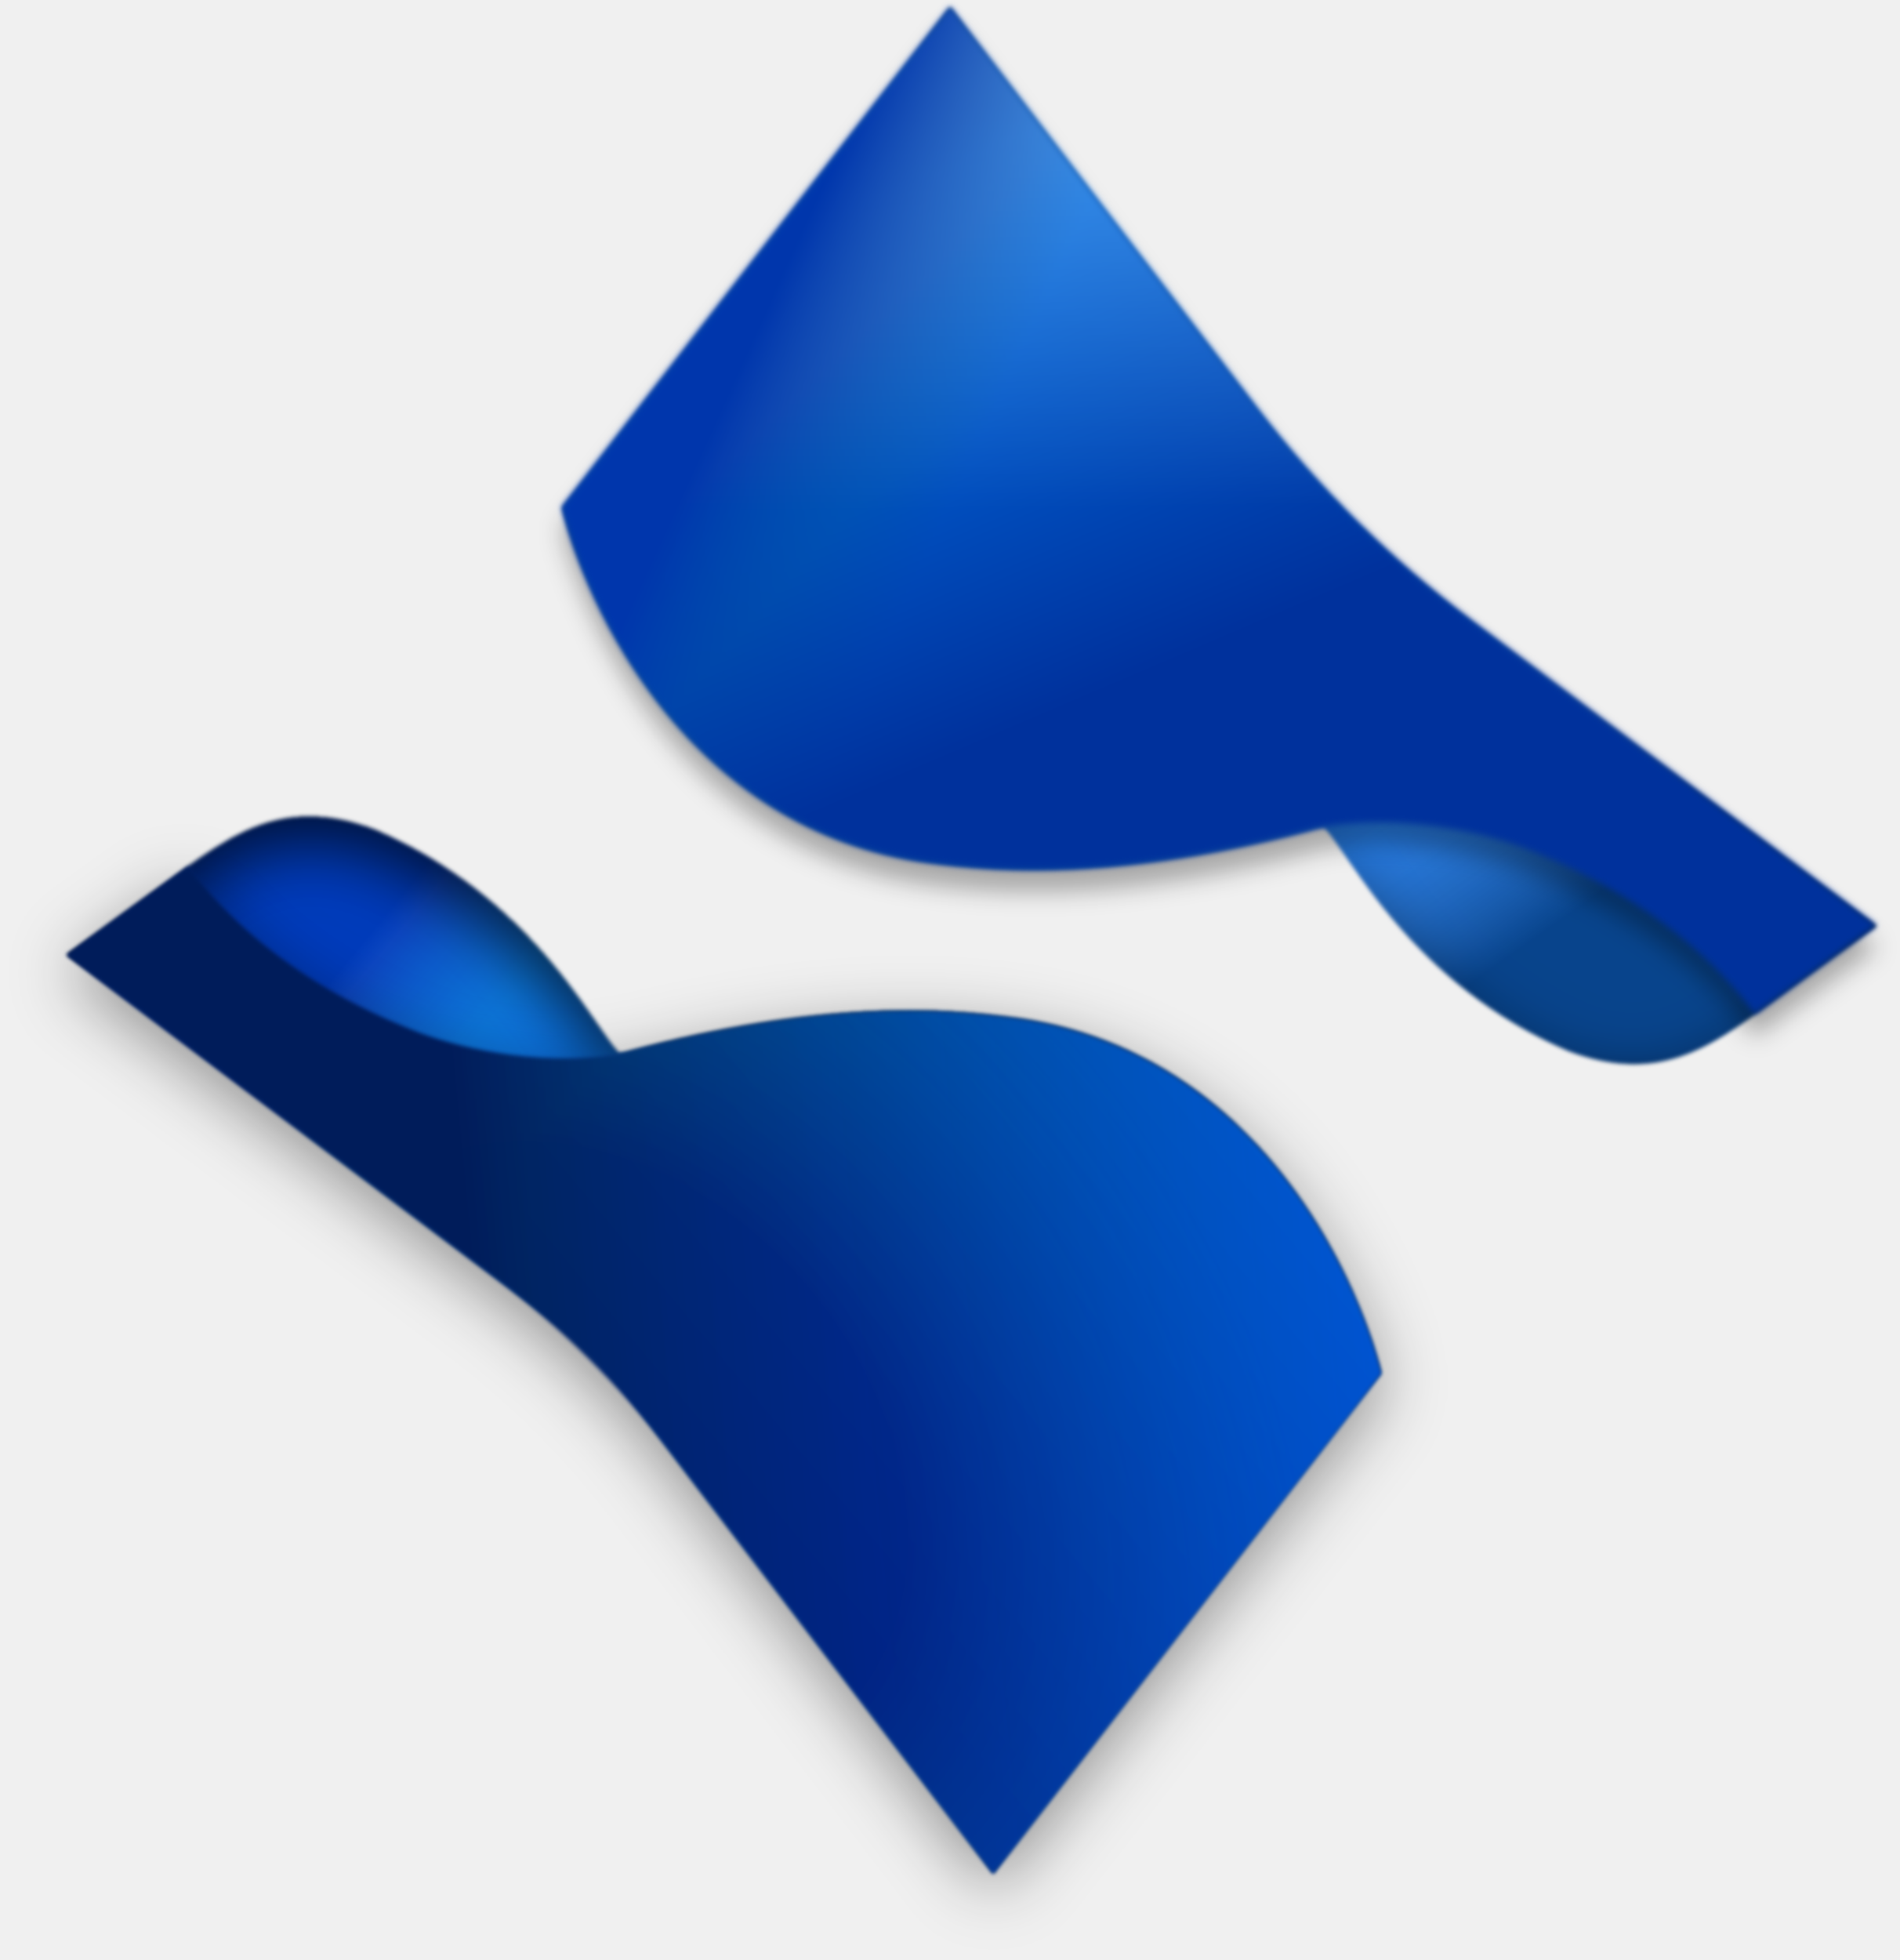
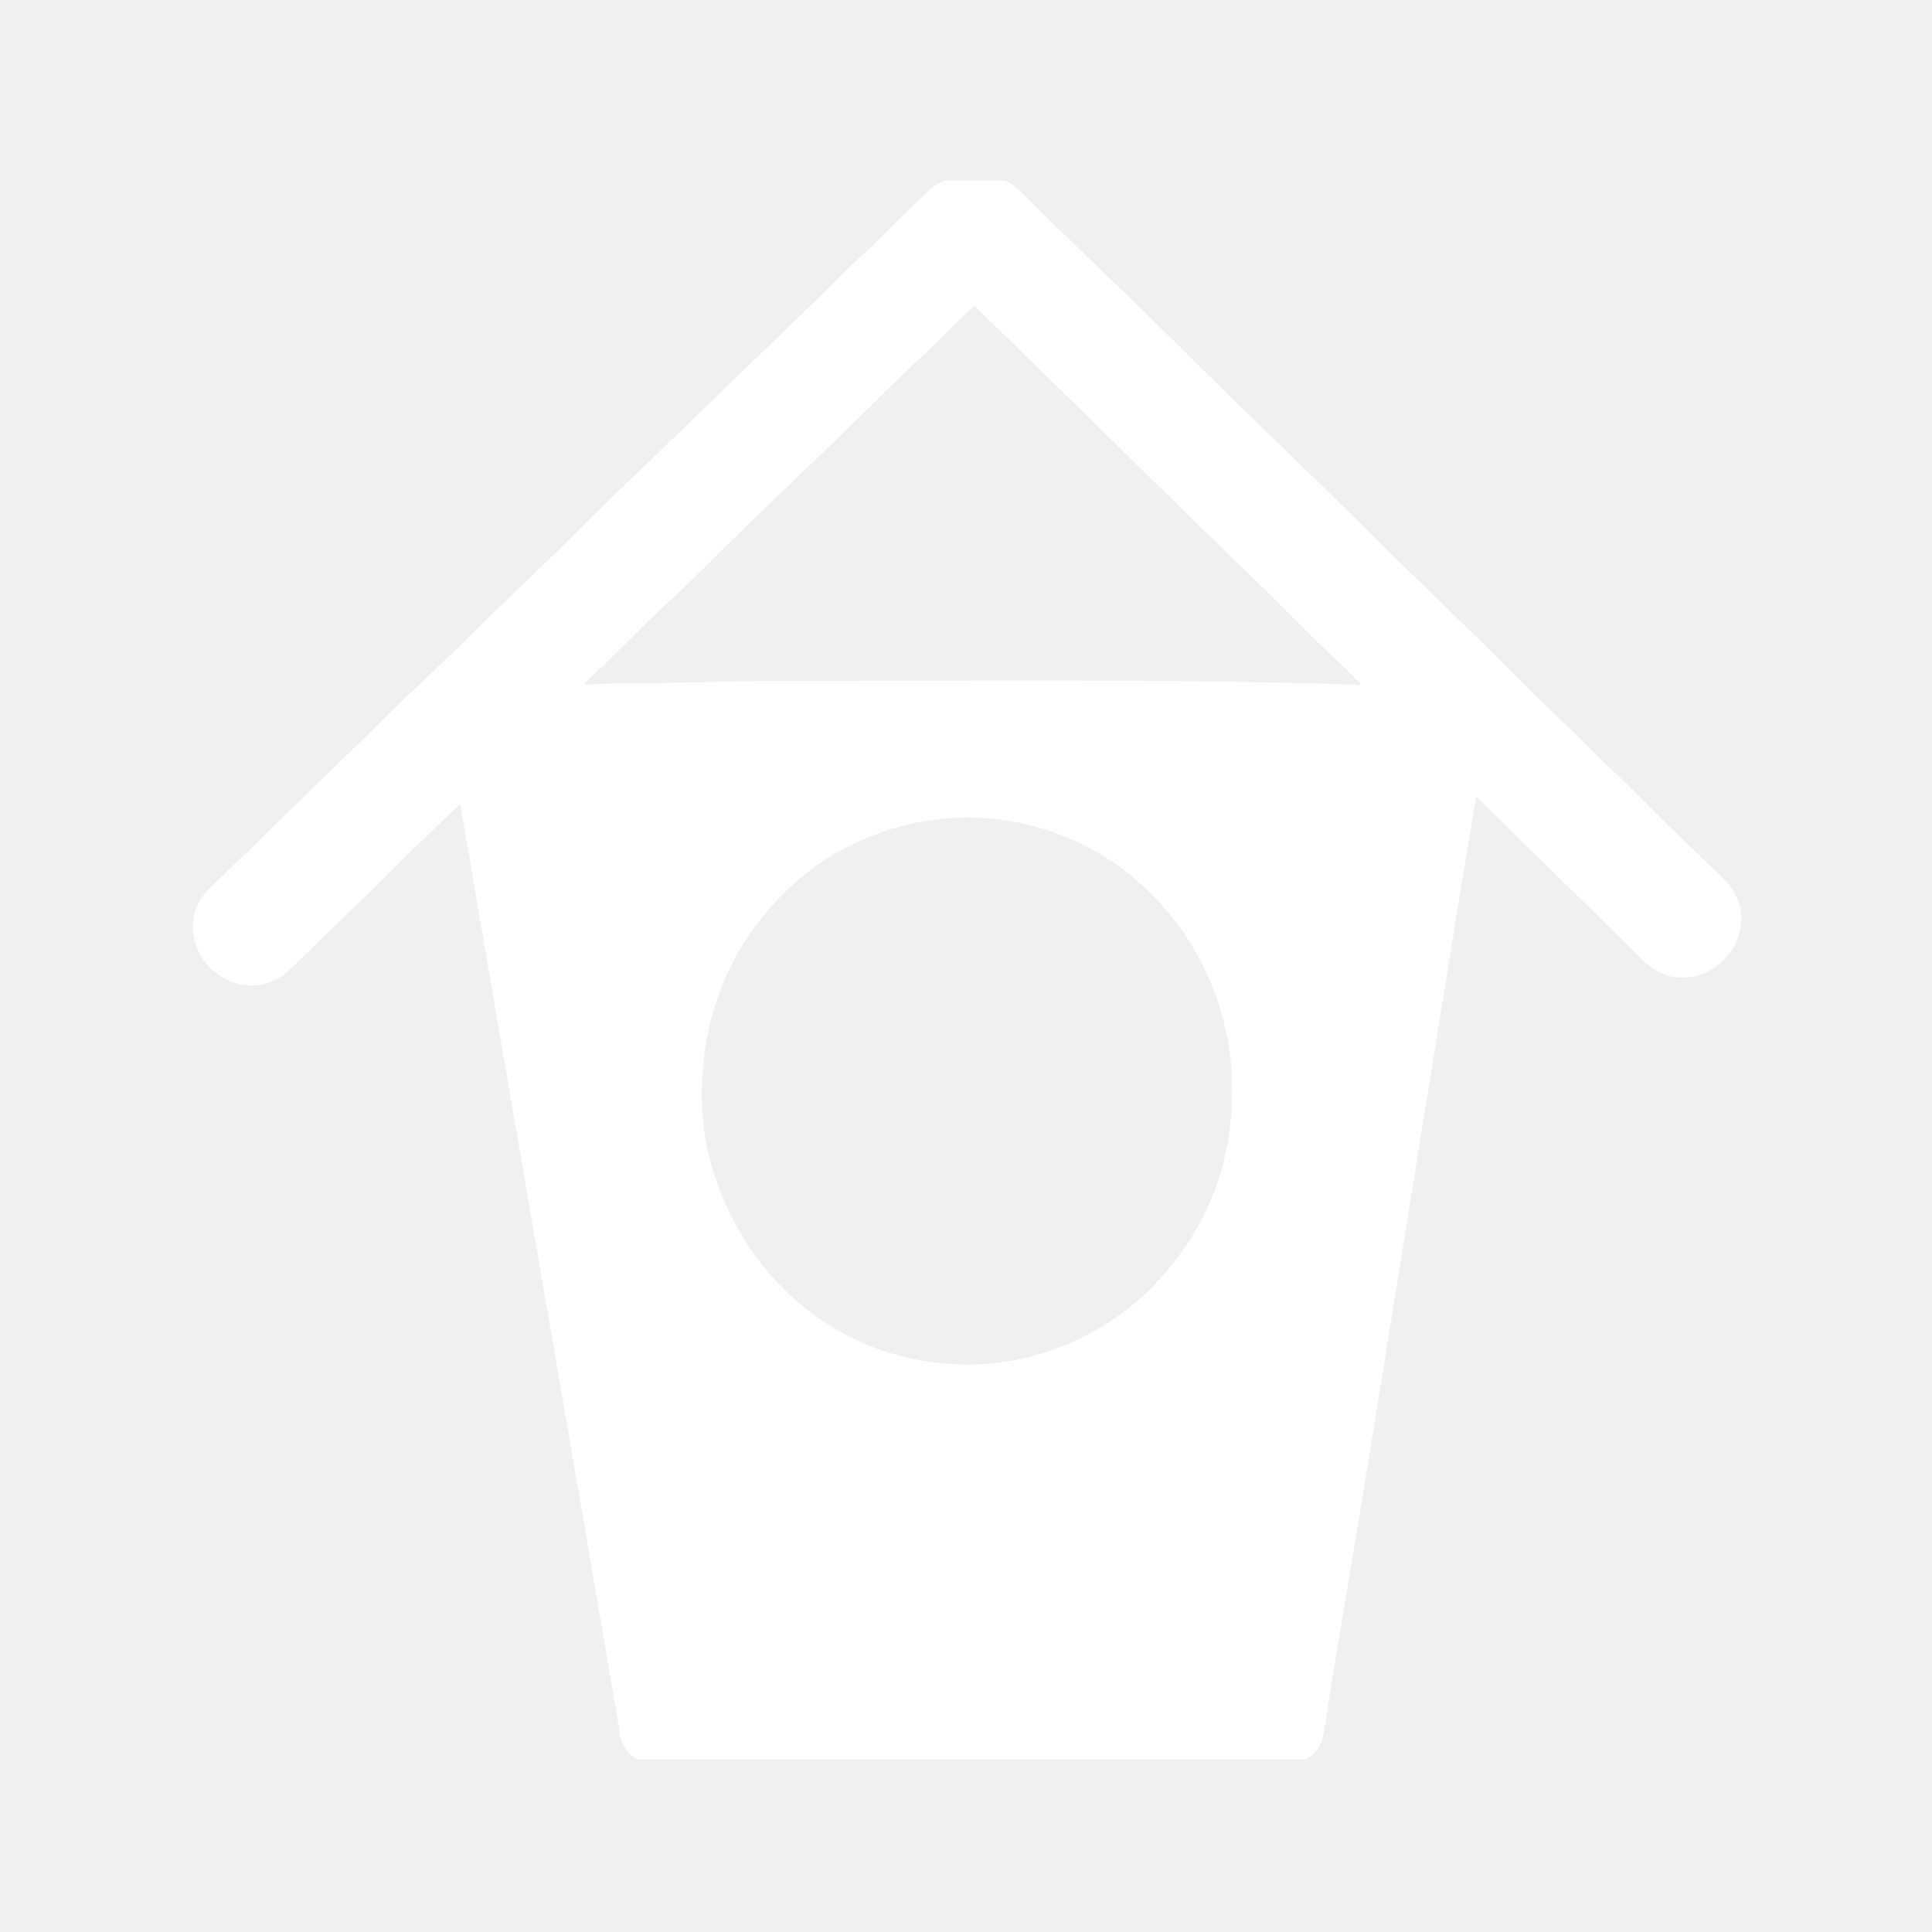
- <svg xmlns="http://www.w3.org/2000/svg" width="854" height="881" viewBox="0 0 854 881" fill="none">
-   <g filter="url(#filter0_if_8_55)">
-     <path d="M843.612 416.224L661.271 279.042C624.837 251.631 592.324 219.366 564.635 183.144L427.133 3.268L252.704 228.166C263.804 272.342 309.223 373.207 417.675 387.754C450.209 392.127 504.14 395.804 592.319 372.386C593.3 372.208 594.282 372.083 595.263 371.922C608.005 385.291 634.311 442.105 705.464 472.537C742.941 486.531 765.374 472.752 789.002 456.009L843.612 416.224Z" fill="#0E77F7" />
-     <path d="M843.612 416.224L661.271 279.042C624.837 251.631 592.324 219.366 564.635 183.144L427.133 3.268L252.704 228.166C263.804 272.342 309.223 373.207 417.675 387.754C450.209 392.127 504.14 395.804 592.319 372.386C593.3 372.208 594.282 372.083 595.263 371.922C608.005 385.291 634.311 442.105 705.464 472.537C742.941 486.531 765.374 472.752 789.002 456.009L843.612 416.224Z" fill="url(#paint0_linear_8_55)" />
+ <svg xmlns="http://www.w3.org/2000/svg" version="1.1" xmlnsXlink="http://www.w3.org/1999/xlink" xmlnsvgjs="http://svgjs.dev/svgjs" width="128" height="128" viewBox="0 0 128 128">
+   <g transform="matrix(0.8046875,0,0,0.8046875,12.58073,11.96014)">
+     <svg viewBox="0 0 93 95" data-background-color="#dedede" preserveAspectRatio="xMidYMid meet" height="130" width="128">
+       <g id="tight-bounds" transform="matrix(1,0,0,1,-0.07288926,-0.2405)">
+         <svg viewBox="0 0 93.146 95.481" height="95.481" width="93.146">
+           <g>
+             <svg viewBox="0 0 93.146 95.481" height="95.481" width="93.146">
+               <g>
+                 <svg viewBox="0 0 93.146 95.481" height="95.481" width="93.146">
+                   <g id="textblocktransform">
+                     <svg viewBox="0 0 93.146 95.481" height="95.481" width="93.146" id="textblock">
+                       <g>
+                         <svg viewBox="0 0 93.146 95.481" height="95.481" width="93.146">
+                           <g>
+                             <svg viewBox="0 0 93.146 95.481" height="95.481" width="93.146">
+                               <g>
+                                 <svg version="1.1" x="0" y="0" viewBox="0 0 91.701 94" enable-background="new 0 0 91.702 93.999" xml:space="preserve" width="93.146" height="95.481" class="icon-icon-0" data-fill-palette-color="accent" id="icon-0">
+                                   <path fill-rule="evenodd" clip-rule="evenodd" d="M45.459 0c0.155 0 0.313 0 0.474 0 0.164 0.039 0.414 0.063 0.566 0 0.241 0 0.479 0 0.721 0 0.763 0.083 1.351 0.436 1.842 0.93 3.2 3.201 6.553 6.33 9.761 9.537 3.686 3.677 7.482 7.235 11.147 10.898 2.748 2.753 5.597 5.427 8.363 8.192 0.917 0.918 1.834 1.848 2.789 2.732 0.941 0.872 1.823 1.836 2.783 2.725 0.947 0.885 1.872 1.82 2.783 2.733 0.911 0.906 1.878 1.812 2.789 2.729 0.907 0.906 2.123 1.702 2.224 3.282 0 0.122 0 0.25 0 0.374-0.131 1.137-0.572 1.897-1.258 2.483-0.668 0.573-1.669 0.994-2.825 0.779-1.037-0.188-1.62-0.85-2.253-1.476-3.027-3.028-6.104-5.934-9.161-8.991-0.053-0.047-0.125-0.167-0.22-0.149-2.825 17.043-5.479 34.161-8.344 51.243-0.192 1.146-0.4 2.445-0.591 3.66-0.114 0.711-0.155 1.133-0.53 1.592-0.323 0.393-0.758 0.613-1.401 0.727-12.665 0-25.325 0-37.991 0-0.936-0.143-1.529-0.637-1.785-1.43-0.089-0.268-0.089-0.561-0.152-0.91-3.093-18.133-6.273-36.324-9.363-54.446-0.065-0.021-0.155 0.102-0.229 0.17-1.174 1.105-2.384 2.27-3.544 3.436-1.9 1.901-3.716 3.603-5.653 5.496-0.638 0.625-1.213 1.281-2.193 1.517-1.129 0.269-2.175-0.119-2.864-0.667C0.638 46.606 0.161 45.882 0 44.797c0-0.242 0-0.482 0-0.721 0.078-0.728 0.432-1.389 0.93-1.875 1.421-1.395 2.894-2.759 4.264-4.136 1.887-1.887 3.823-3.672 5.662-5.513 1.872-1.87 3.83-3.639 5.688-5.501 1.881-1.872 3.827-3.657 5.691-5.513 1.864-1.866 3.766-3.696 5.669-5.52 1.904-1.83 3.779-3.689 5.686-5.495 1.422-1.356 2.867-2.748 4.244-4.137 0.468-0.465 0.939-0.942 1.422-1.382 1.46-1.333 2.837-2.781 4.265-4.131C44.025 0.396 44.669 0.077 45.459 0zM43.337 10.504c-0.986 0.897-1.961 1.842-2.906 2.787-3.302 3.302-6.801 6.515-10.103 9.819-0.471 0.469-0.951 0.958-1.438 1.405-1.858 1.696-3.751 3.671-5.613 5.424-0.095 0.083-0.17 0.122-0.095 0.146 0.101 0.033 0.47-0.006 0.706-0.018 0.734-0.032 1.449-0.056 2.119-0.056 2.873 0 5.787-0.134 8.585-0.134 11.569 0 23.347-0.141 34.585 0.229 0.018-0.078-0.078-0.111-0.12-0.152-0.411-0.418-0.822-0.843-1.245-1.237-1.49-1.359-2.86-2.831-4.304-4.226-5.794-5.557-11.471-11.277-17.234-16.829C45.289 8.514 44.338 9.581 43.337 10.504zM38.882 39.642c-1.779 0.879-3.276 2.083-4.518 3.472-1.288 1.431-2.295 2.953-3.067 4.909-0.739 1.871-1.23 4.148-1.159 6.789 0.068 2.43 0.701 4.607 1.556 6.4 0.873 1.848 1.955 3.344 3.299 4.691 1.308 1.299 2.888 2.42 4.756 3.225 1.856 0.779 4.13 1.328 6.717 1.234 2.435-0.102 4.521-0.764 6.312-1.658 1.773-0.9 3.29-2.063 4.527-3.451 2.461-2.76 4.375-6.449 4.226-11.693-0.065-2.445-0.691-4.627-1.532-6.429-0.853-1.83-1.931-3.32-3.295-4.685-1.294-1.293-2.895-2.422-4.766-3.225-1.852-0.792-4.175-1.353-6.745-1.23C42.682 38.11 40.673 38.76 38.882 39.642z" fill="#ffffff" data-fill-palette-color="accent" />
+                                 </svg>
+                               </g>
+                             </svg>
+                           </g>
+                         </svg>
+                       </g>
+                     </svg>
+                   </g>
+                 </svg>
+               </g>
+             </svg>
+           </g>
+           <defs />
+         </svg>
+         <rect width="93.146" height="95.481" fill="none" stroke="none" visibility="hidden" />
+       </g>
+     </svg>
  </g>
-   <g filter="url(#filter1_df_8_55)">
-     <path d="M592.319 372.083C626.673 365.639 663.186 372.904 684.976 381.007C697.861 386.166 752.792 406.924 788.878 455.724L843.612 415.885L661.239 278.648C624.861 251.273 592.393 219.059 564.734 182.898L427.133 3L252.704 227.898C263.804 272.075 309.223 372.94 417.675 387.487C450.209 391.86 504.14 395.537 592.319 372.119" fill="url(#paint1_linear_8_55)" />
-     <path d="M592.319 372.083C626.673 365.639 663.186 372.904 684.976 381.007C697.861 386.166 752.792 406.924 788.878 455.724L843.612 415.885L661.239 278.648C624.861 251.273 592.393 219.059 564.734 182.898L427.133 3L252.704 227.898C263.804 272.075 309.223 372.94 417.675 387.487C450.209 391.86 504.14 395.537 592.319 372.119" fill="url(#paint2_linear_8_55)" fill-opacity="0.3" />
-     <path d="M592.319 372.083C626.673 365.639 663.186 372.904 684.976 381.007C697.861 386.166 752.792 406.924 788.878 455.724L843.612 415.885L661.239 278.648C624.861 251.273 592.393 219.059 564.734 182.898L427.133 3L252.704 227.898C263.804 272.075 309.223 372.94 417.675 387.487C450.209 391.86 504.14 395.537 592.319 372.119" fill="url(#paint3_linear_8_55)" style="mix-blend-mode:darken" />
-   </g>
-   <g filter="url(#filter2_iif_8_55)">
-     <path d="M30 429.075L267.177 607.601L446.514 842.031L620.944 617.133C609.826 572.956 564.425 472.127 455.973 457.58C423.457 453.207 369.508 449.53 281.329 472.948C280.365 473.127 279.384 473.252 278.402 473.412C265.642 460.043 239.355 403.23 168.184 372.797C130.707 358.803 108.292 372.583 84.663 389.325L30 429.075Z" fill="#0C75F5" />
-     <path d="M30 429.075L267.177 607.601L446.514 842.031L620.944 617.133C609.826 572.956 564.425 472.127 455.973 457.58C423.457 453.207 369.508 449.53 281.329 472.948C280.365 473.127 279.384 473.252 278.402 473.412C265.642 460.043 239.355 403.23 168.184 372.797C130.707 358.803 108.292 372.583 84.663 389.325L30 429.075Z" fill="url(#paint4_linear_8_55)" style="mix-blend-mode:darken" />
-   </g>
-   <g filter="url(#filter3_df_8_55)">
-     <path d="M281.329 473.198C246.975 479.66 210.479 472.377 188.689 464.274C175.804 459.115 120.873 438.375 84.77 389.575L30 429.343L223.348 574.864C252.431 596.753 278.391 622.51 300.507 651.421L446.514 842.281L620.944 617.383C609.861 573.224 564.425 472.359 455.973 457.812C423.457 453.439 369.508 449.762 281.329 473.163" fill="url(#paint5_linear_8_55)" />
-     <path d="M281.329 473.198C246.975 479.66 210.479 472.377 188.689 464.274C175.804 459.115 120.873 438.375 84.77 389.575L30 429.343L223.348 574.864C252.431 596.753 278.391 622.51 300.507 651.421L446.514 842.281L620.944 617.383C609.861 573.224 564.425 472.359 455.973 457.812C423.457 453.439 369.508 449.762 281.329 473.163" fill="url(#paint6_radial_8_55)" fill-opacity="0.5" style="mix-blend-mode:multiply" />
-     <path d="M281.329 473.198C246.975 479.66 210.479 472.377 188.689 464.274C175.804 459.115 120.873 438.375 84.77 389.575L30 429.343L223.348 574.864C252.431 596.753 278.391 622.51 300.507 651.421L446.514 842.281L620.944 617.383C609.861 573.224 564.425 472.359 455.973 457.812C423.457 453.439 369.508 449.762 281.329 473.163" fill="url(#paint7_linear_8_55)" style="mix-blend-mode:darken" />
-   </g>
-   <defs>
-     <filter id="filter0_if_8_55" x="250.704" y="1.268" width="594.908" height="487.042" filterUnits="userSpaceOnUse" color-interpolation-filters="sRGB">
-       <feFlood flood-opacity="0" result="BackgroundImageFix" />
-       <feBlend mode="normal" in="SourceGraphic" in2="BackgroundImageFix" result="shape" />
-       <feColorMatrix in="SourceAlpha" type="matrix" values="0 0 0 0 0 0 0 0 0 0 0 0 0 0 0 0 0 0 127 0" result="hardAlpha" />
-       <feOffset dy="10" />
-       <feGaussianBlur stdDeviation="15" />
-       <feComposite in2="hardAlpha" operator="arithmetic" k2="-1" k3="1" />
-       <feColorMatrix type="matrix" values="0 0 0 0 0 0 0 0 0 0 0 0 0 0 0 0 0 0 0.5 0" />
-       <feBlend mode="normal" in2="shape" result="effect1_innerShadow_8_55" />
-       <feGaussianBlur stdDeviation="1" result="effect2_foregroundBlur_8_55" />
-     </filter>
-     <filter id="filter1_df_8_55" x="242.704" y="0" width="610.908" height="475.724" filterUnits="userSpaceOnUse" color-interpolation-filters="sRGB">
-       <feFlood flood-opacity="0" result="BackgroundImageFix" />
-       <feColorMatrix in="SourceAlpha" type="matrix" values="0 0 0 0 0 0 0 0 0 0 0 0 0 0 0 0 0 0 127 0" result="hardAlpha" />
-       <feOffset dy="10" />
-       <feGaussianBlur stdDeviation="5" />
-       <feColorMatrix type="matrix" values="0 0 0 0 0 0 0 0 0 0 0 0 0 0 0 0 0 0 0.3 0" />
-       <feBlend mode="normal" in2="BackgroundImageFix" result="effect1_dropShadow_8_55" />
-       <feBlend mode="normal" in="SourceGraphic" in2="effect1_dropShadow_8_55" result="shape" />
-       <feGaussianBlur stdDeviation="1.5" result="effect2_foregroundBlur_8_55" />
-     </filter>
-     <filter id="filter2_iif_8_55" x="28" y="365.025" width="594.944" height="487.007" filterUnits="userSpaceOnUse" color-interpolation-filters="sRGB">
-       <feFlood flood-opacity="0" result="BackgroundImageFix" />
-       <feBlend mode="normal" in="SourceGraphic" in2="BackgroundImageFix" result="shape" />
-       <feColorMatrix in="SourceAlpha" type="matrix" values="0 0 0 0 0 0 0 0 0 0 0 0 0 0 0 0 0 0 127 0" result="hardAlpha" />
-       <feOffset dy="10" />
-       <feGaussianBlur stdDeviation="15" />
-       <feComposite in2="hardAlpha" operator="arithmetic" k2="-1" k3="1" />
-       <feColorMatrix type="matrix" values="0 0 0 0 0 0 0 0 0 0 0 0 0 0 0 0 0 0 0.6 0" />
-       <feBlend mode="normal" in2="shape" result="effect1_innerShadow_8_55" />
-       <feColorMatrix in="SourceAlpha" type="matrix" values="0 0 0 0 0 0 0 0 0 0 0 0 0 0 0 0 0 0 127 0" result="hardAlpha" />
-       <feOffset dy="10" />
-       <feGaussianBlur stdDeviation="15" />
-       <feComposite in2="hardAlpha" operator="arithmetic" k2="-1" k3="1" />
-       <feColorMatrix type="matrix" values="0 0 0 0 0 0 0 0 0 0 0 0 0 0 0 0 0 0 0.25 0" />
-       <feBlend mode="normal" in2="effect1_innerShadow_8_55" result="effect2_innerShadow_8_55" />
-       <feGaussianBlur stdDeviation="1" result="effect3_foregroundBlur_8_55" />
-     </filter>
-     <filter id="filter3_df_8_55" x="0" y="367.575" width="650.944" height="512.706" filterUnits="userSpaceOnUse" color-interpolation-filters="sRGB">
-       <feFlood flood-opacity="0" result="BackgroundImageFix" />
-       <feColorMatrix in="SourceAlpha" type="matrix" values="0 0 0 0 0 0 0 0 0 0 0 0 0 0 0 0 0 0 127 0" result="hardAlpha" />
-       <feOffset dy="8" />
-       <feGaussianBlur stdDeviation="15" />
-       <feColorMatrix type="matrix" values="0 0 0 0 0 0 0 0 0 0 0 0 0 0 0 0 0 0 0.4 0" />
-       <feBlend mode="normal" in2="BackgroundImageFix" result="effect1_dropShadow_8_55" />
-       <feBlend mode="normal" in="SourceGraphic" in2="effect1_dropShadow_8_55" result="shape" />
-       <feGaussianBlur stdDeviation="1" result="effect2_foregroundBlur_8_55" />
-     </filter>
-     <linearGradient id="paint0_linear_8_55" x1="725.95" y1="478.014" x2="608.117" y2="309.856" gradientUnits="userSpaceOnUse">
-       <stop offset="0.324" stop-opacity="0.43" />
-       <stop offset="1" stop-color="white" stop-opacity="0" />
-     </linearGradient>
-     <linearGradient id="paint1_linear_8_55" x1="643.713" y1="247.258" x2="547.974" y2="23.253" gradientUnits="userSpaceOnUse">
-       <stop stop-color="#00319C" />
-       <stop offset="1" stop-color="#0073E9" />
-     </linearGradient>
-     <linearGradient id="paint2_linear_8_55" x1="436.891" y1="3" x2="439.346" y2="228.846" gradientUnits="userSpaceOnUse">
-       <stop stop-color="white" />
-       <stop offset="1" stop-color="white" stop-opacity="0" />
-     </linearGradient>
-     <linearGradient id="paint3_linear_8_55" x1="341.766" y1="146.609" x2="474.328" y2="207.366" gradientUnits="userSpaceOnUse">
-       <stop stop-color="#0036AC" />
-       <stop offset="0.765" stop-color="#466098" stop-opacity="0" />
-     </linearGradient>
-     <linearGradient id="paint4_linear_8_55" x1="170.54" y1="414.187" x2="446.097" y2="643.716" gradientUnits="userSpaceOnUse">
-       <stop stop-color="#003BBB" />
-       <stop offset="0.62" stop-color="white" stop-opacity="0" />
-     </linearGradient>
-     <linearGradient id="paint5_linear_8_55" x1="313.535" y1="646.785" x2="538.841" y2="458.253" gradientUnits="userSpaceOnUse">
-       <stop stop-color="#013FC8" />
-       <stop offset="1" stop-color="#0056E9" />
-     </linearGradient>
-     <radialGradient id="paint6_radial_8_55" cx="0" cy="0" r="1" gradientUnits="userSpaceOnUse" gradientTransform="translate(271.189 655.377) rotate(-40.9741) scale(296.693 387.291)">
-       <stop offset="0.405" stop-color="#002881" />
-       <stop offset="1" stop-color="white" stop-opacity="0" />
-     </radialGradient>
-     <linearGradient id="paint7_linear_8_55" x1="30" y1="431.371" x2="916.815" y2="347.906" gradientUnits="userSpaceOnUse">
-       <stop offset="0.188" stop-color="#001C5A" />
-       <stop offset="1" stop-color="white" stop-opacity="0" />
-     </linearGradient>
-   </defs>
</svg>
